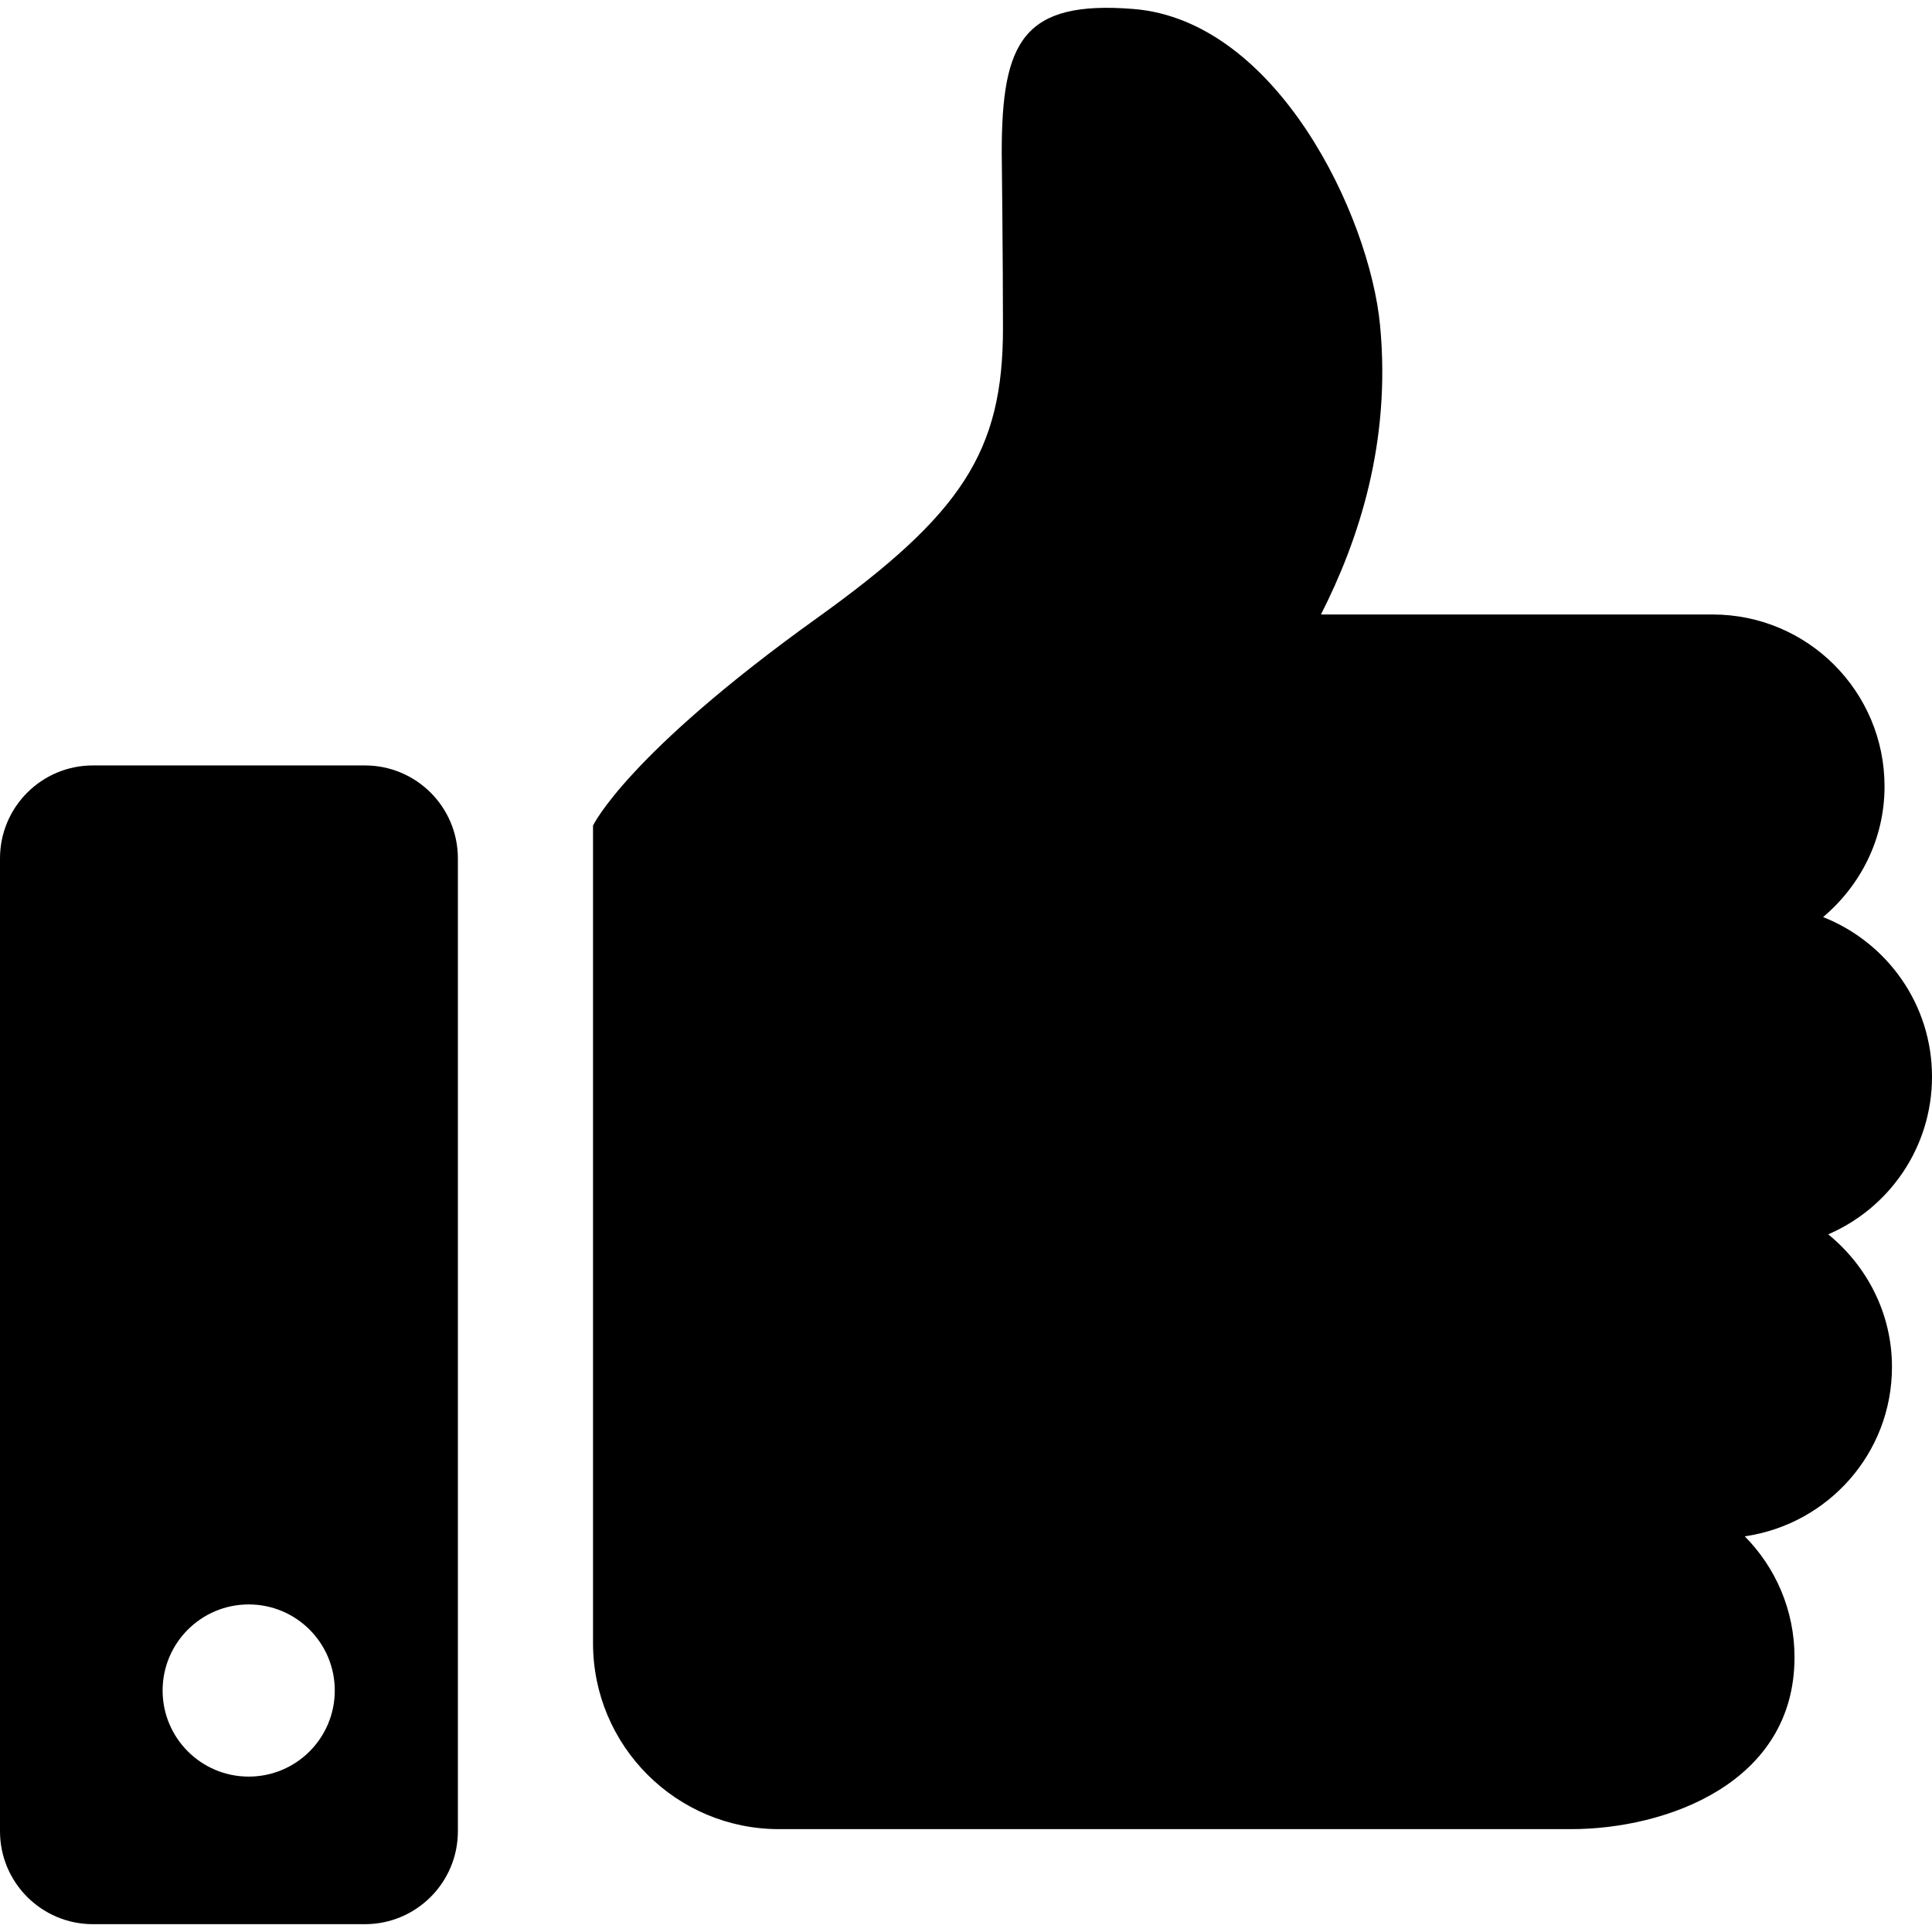
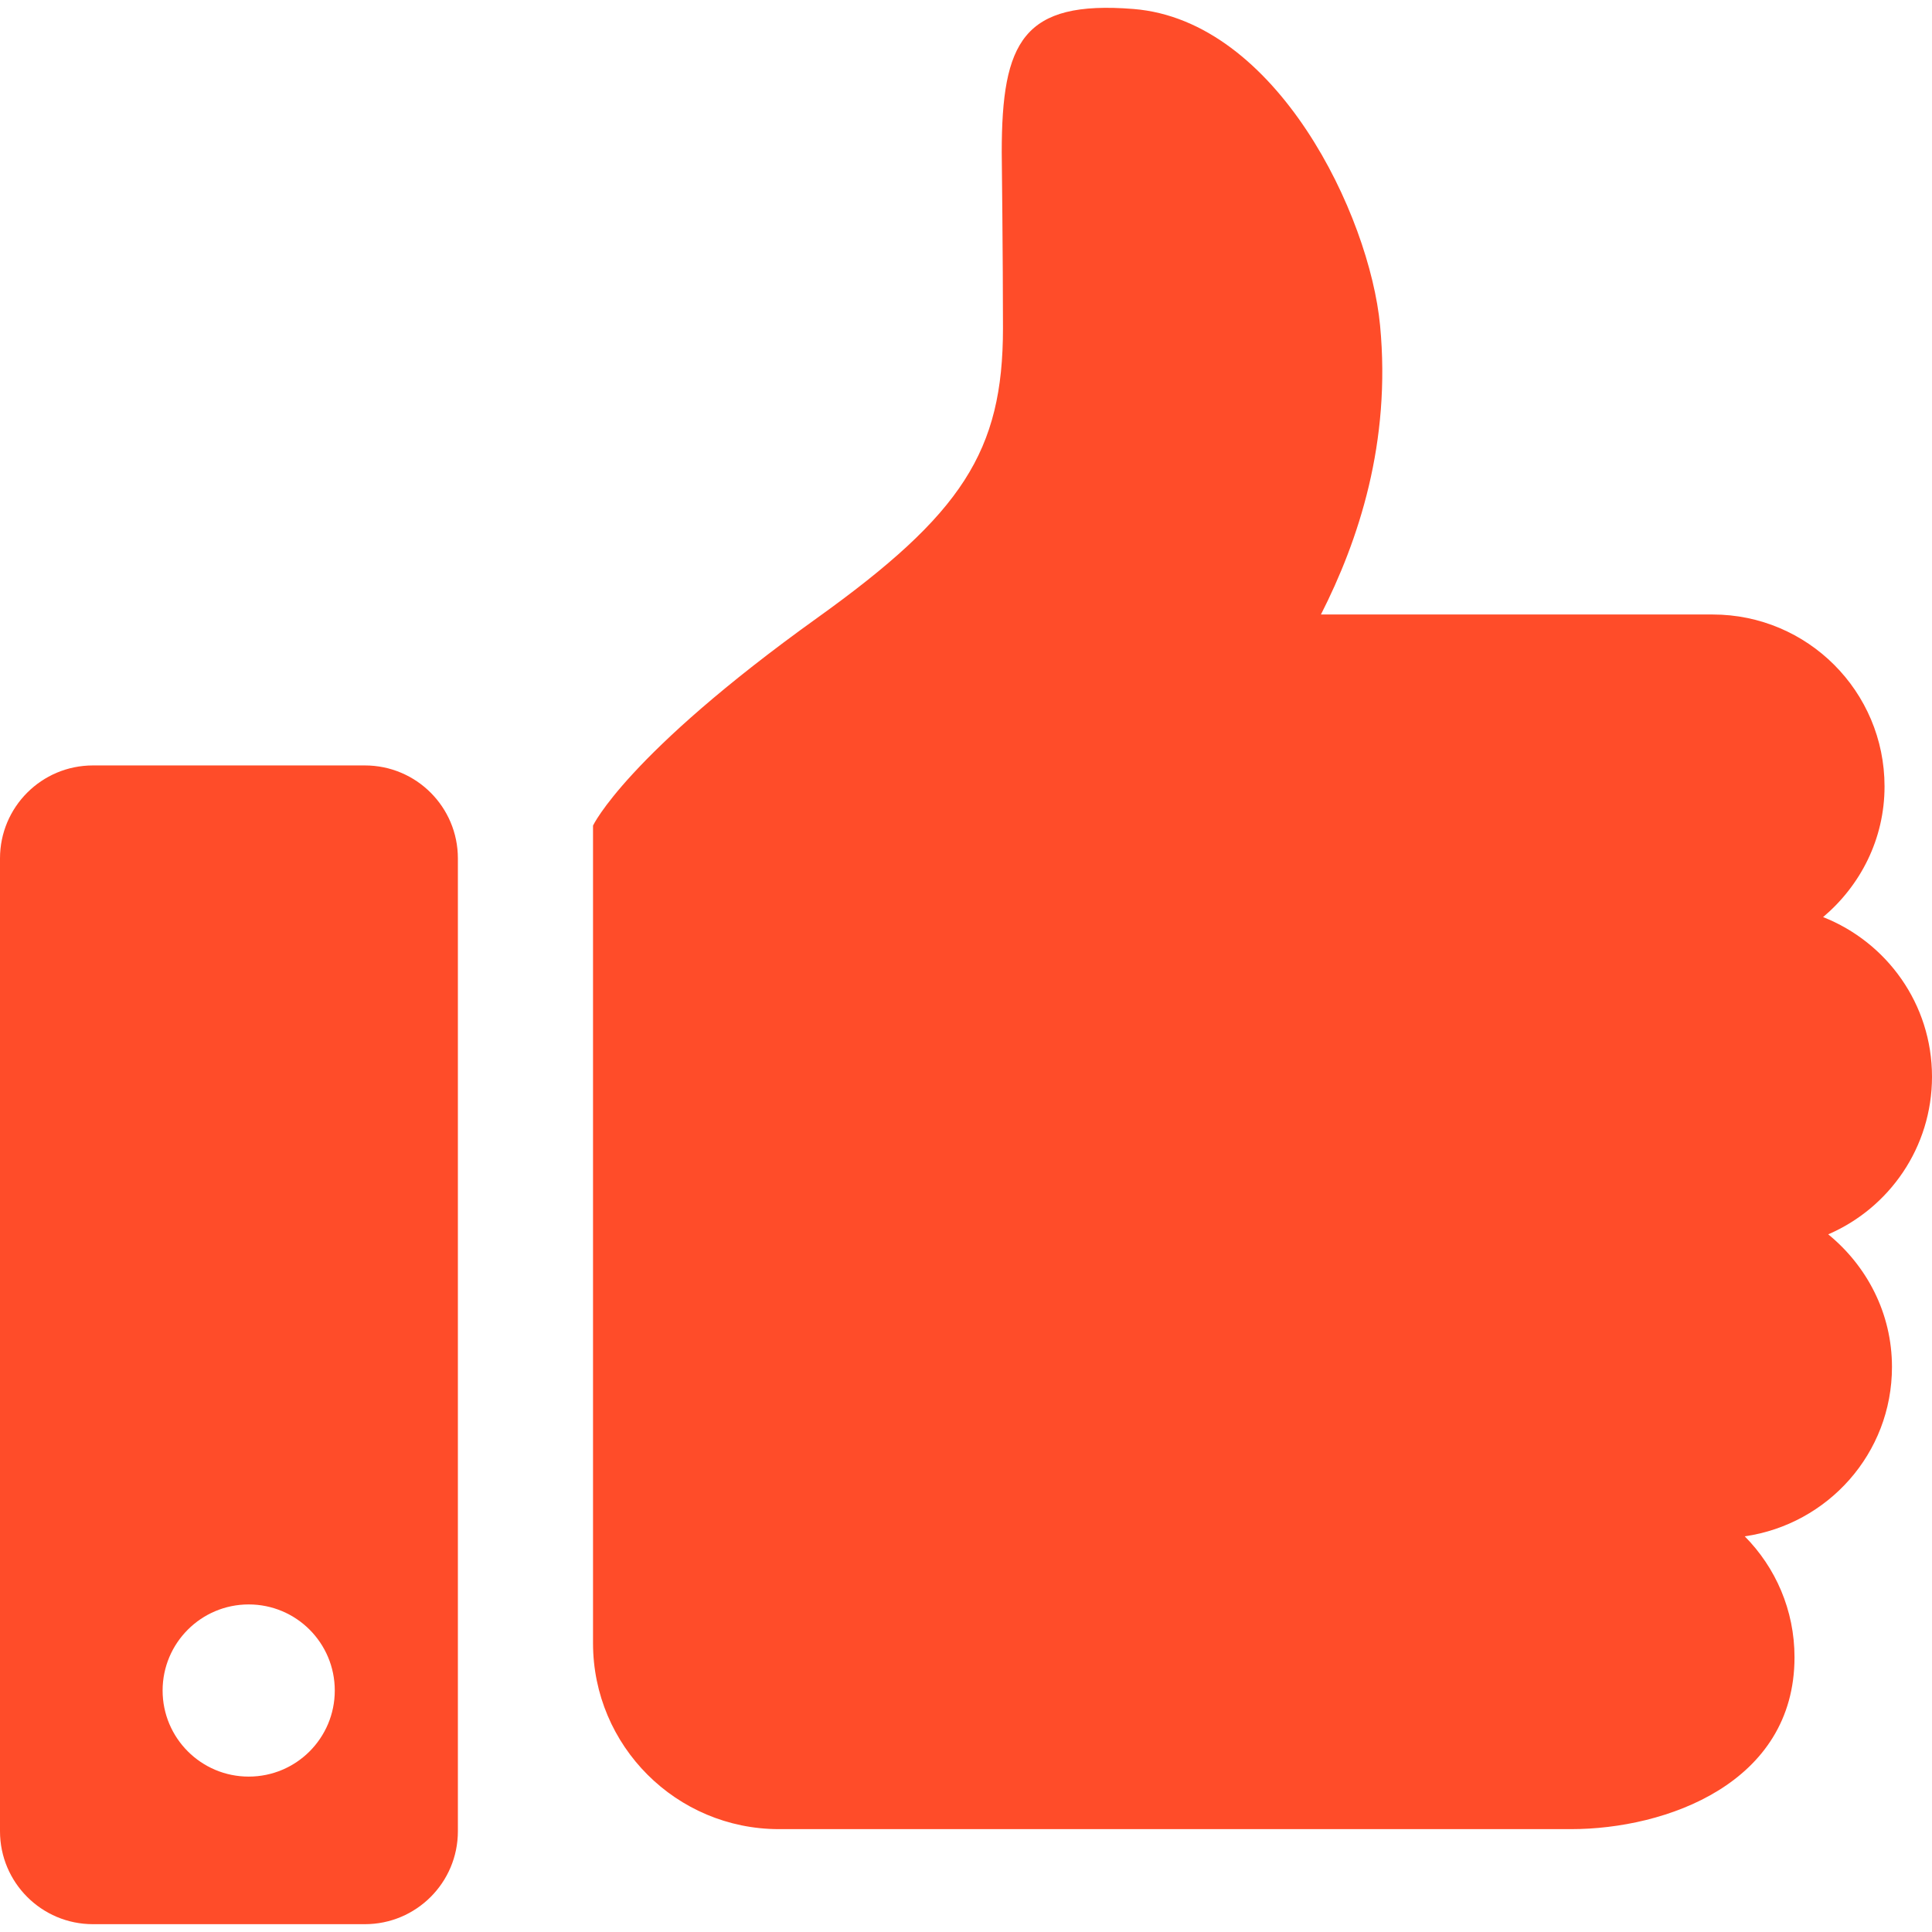
<svg xmlns="http://www.w3.org/2000/svg" version="1.1" id="_x32_" width="120px" height="120px" viewBox="0 0 512 512" xml:space="preserve">
  <style type="text/css">

- 	.st0{fill:#000000;}
+ 	.st0{fill:#FF4C29;}

</style>
  <g>
    <path class="st0" d="M484.5,327.114c16.188-6.984,27.5-23.047,27.5-41.781c0-19.25-11.969-35.625-28.859-42.297   c9.891-8.359,16.281-20.672,16.281-34.625c0-25.172-20.391-45.563-45.547-45.563H350.063c9.969-19.625,18.625-45.563,15.672-76.594   c-2.766-29.203-27.391-80.828-65.359-83.875c-29.25-2.344-34.906,8.625-34.906,37.969c0,0,0.328,28.422,0.328,46.641   c0,32.641-10.859,49.25-49.234,76.766c-50.625,36.297-59.406,55.031-59.406,55.031v216.672c0,27.219,22.063,49.281,49.281,49.281   h94.531h115.375c25.188,0,59.219-12.156,59.219-45.547c0-12.5-5.031-23.813-13.188-32.047   c22.031-3.188,39.016-21.969,39.016-44.891C501.391,348.021,494.734,335.474,484.5,327.114z" />
    <path class="st0" d="M96.703,202.849H24.625C11.031,202.849,0,213.864,0,227.489v257.813c0,13.594,11.031,24.625,24.625,24.625   h72.078c13.609,0,24.641-11.031,24.641-24.625V227.489C121.344,213.864,110.313,202.849,96.703,202.849z M65.906,470.817   c-12.594,0-22.813-10.219-22.813-22.813s10.219-22.813,22.813-22.813c12.625,0,22.813,10.219,22.813,22.813   S78.531,470.817,65.906,470.817z" />
  </g>
</svg>
